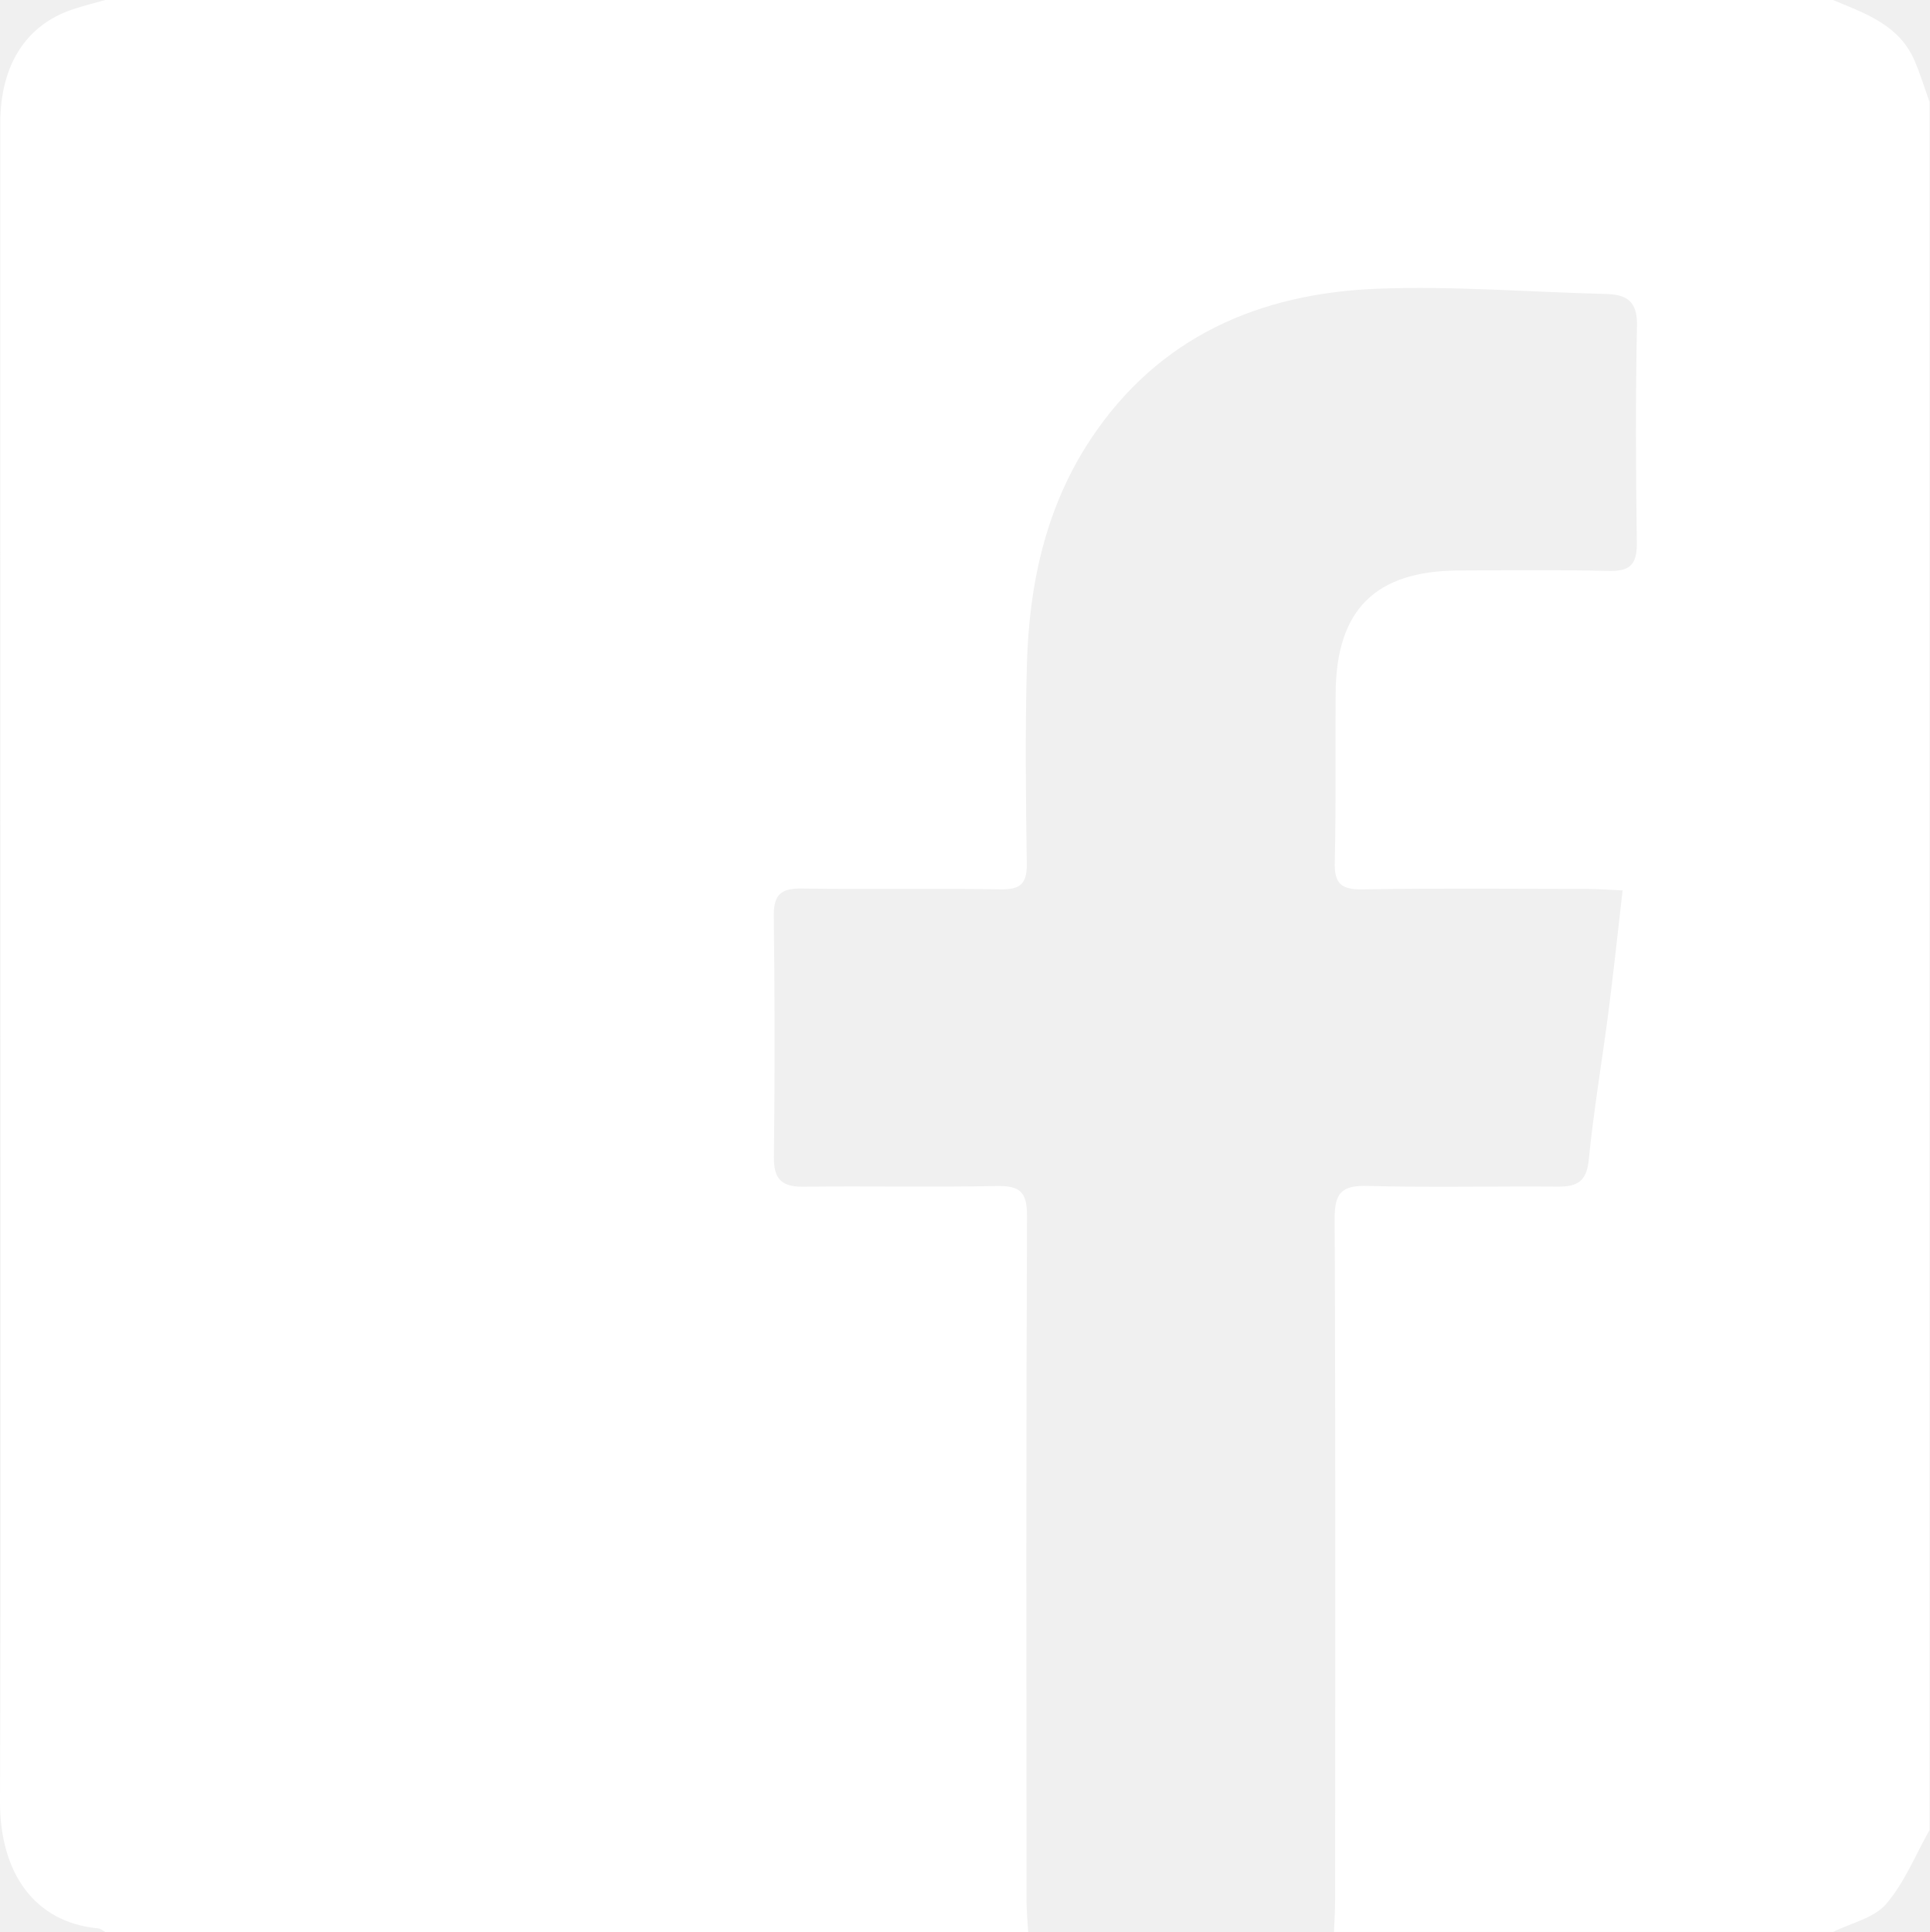
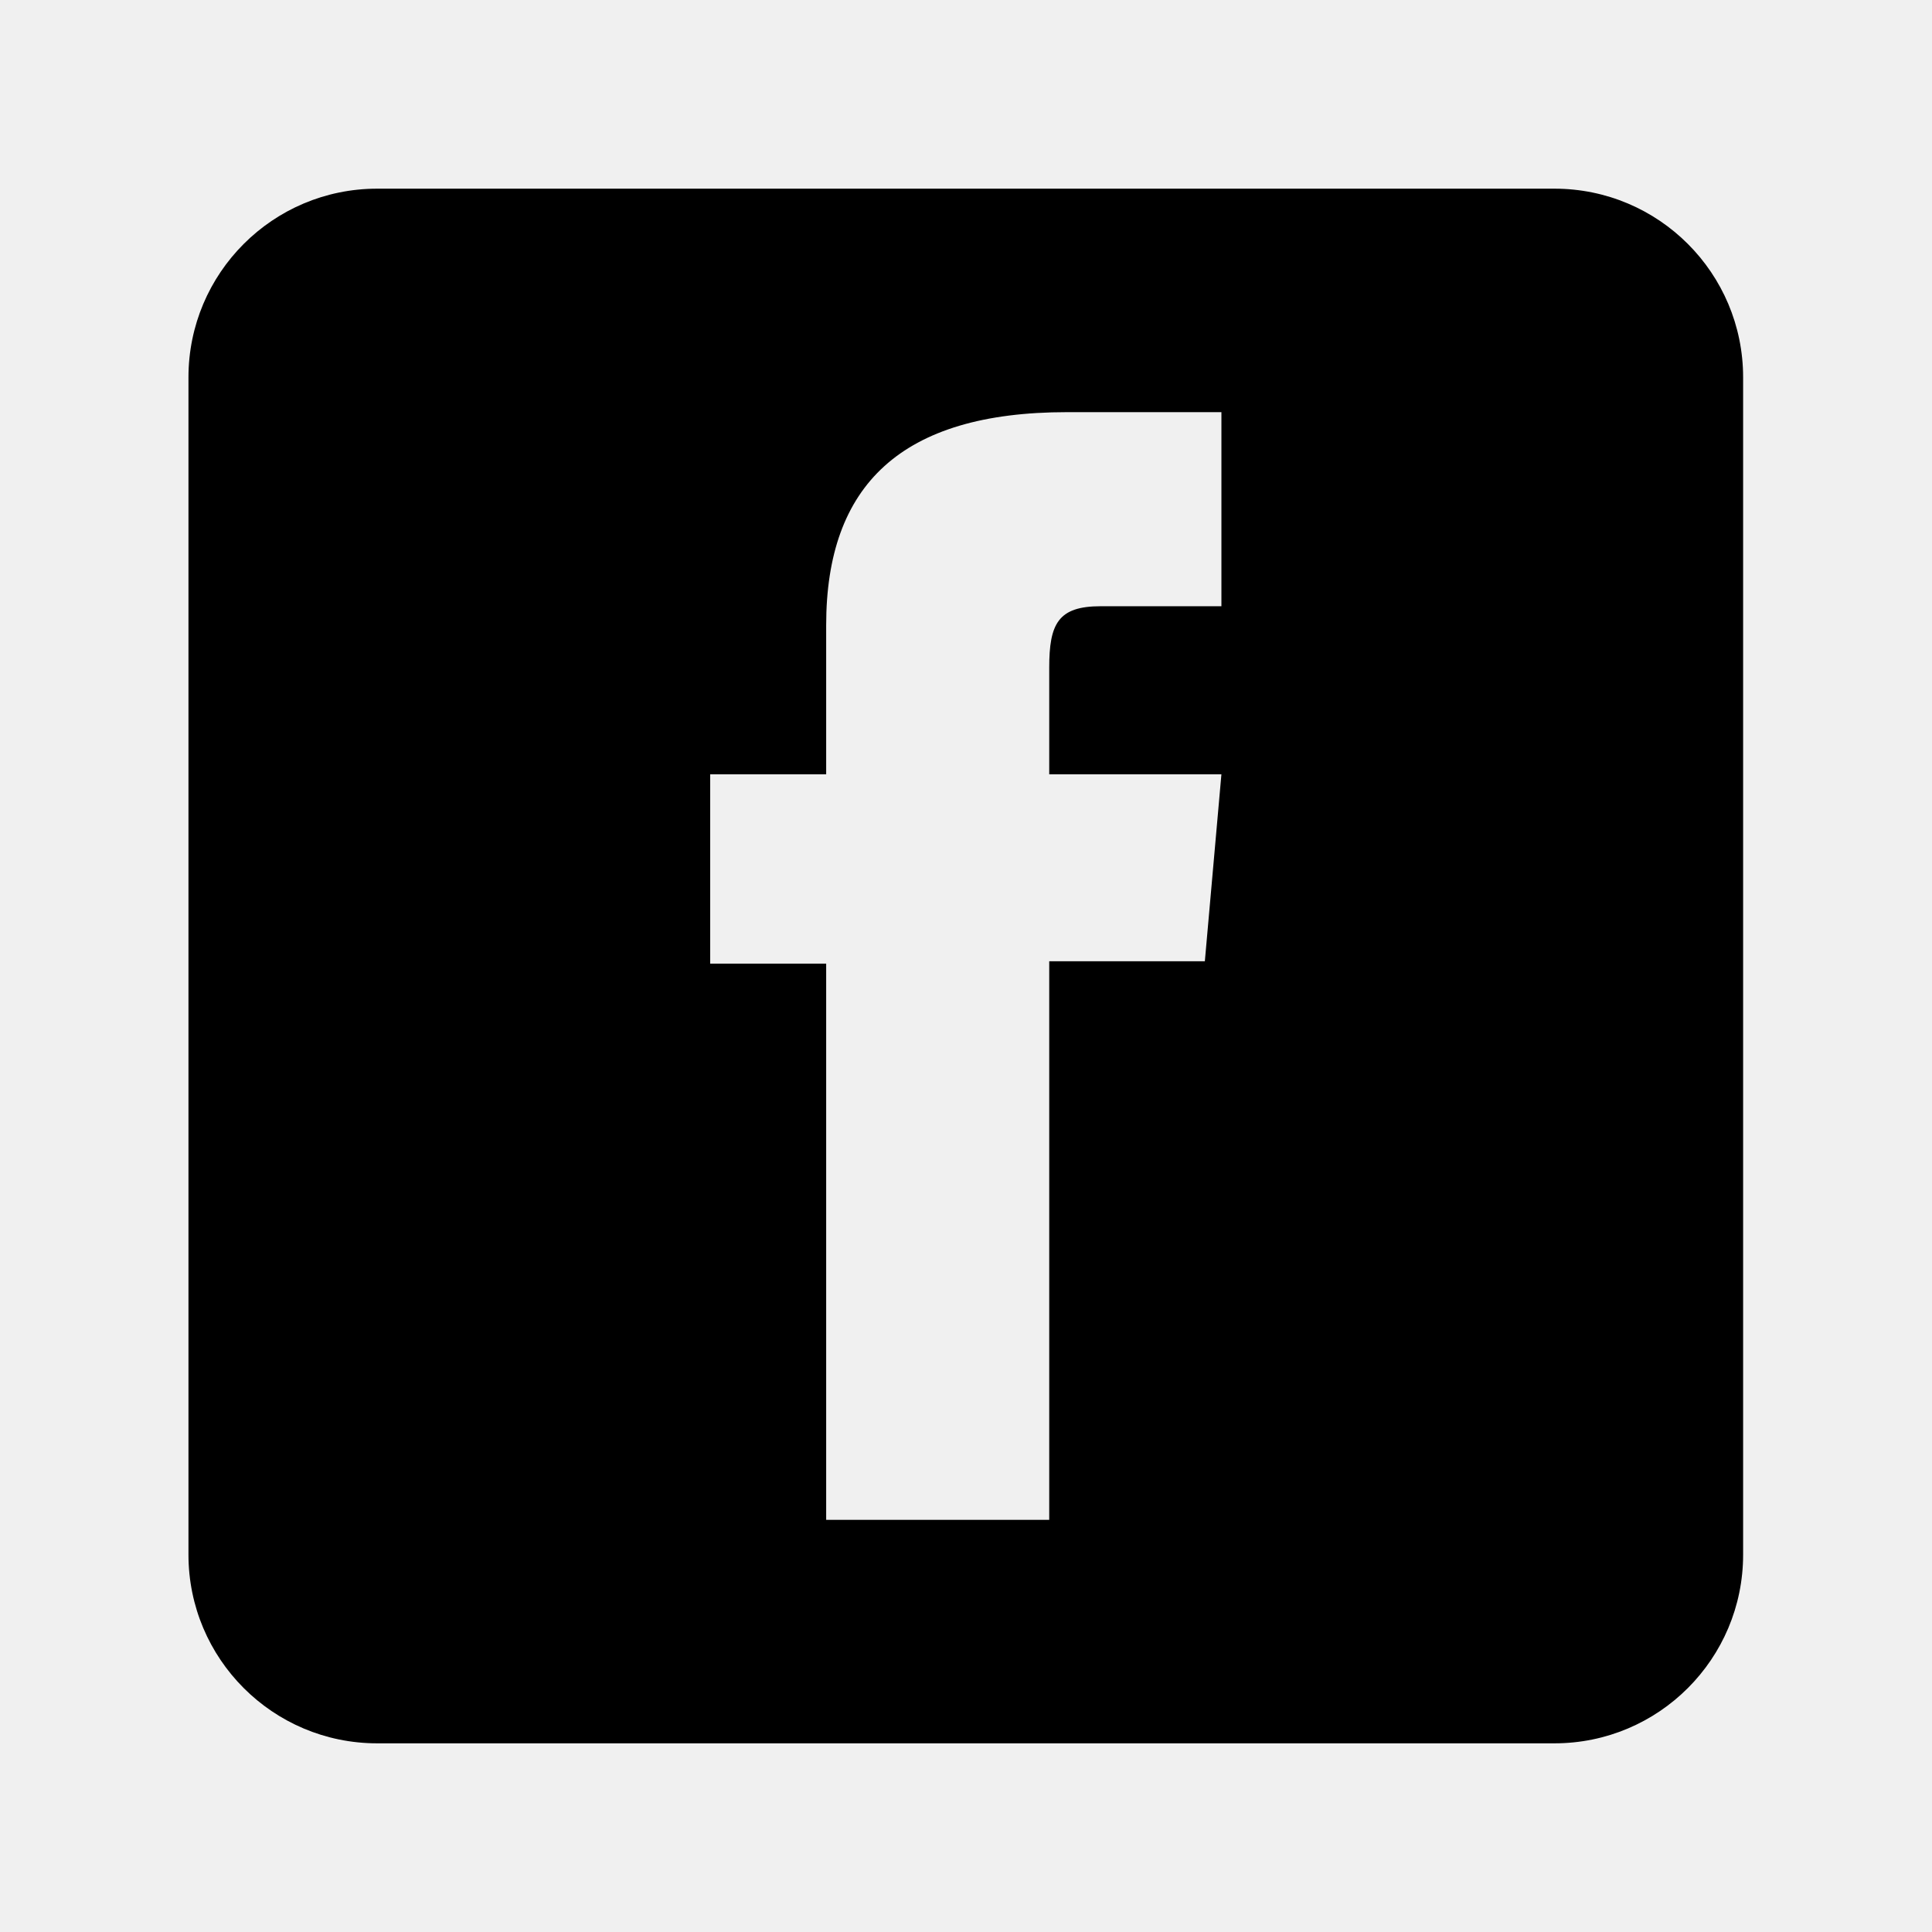
- <svg xmlns="http://www.w3.org/2000/svg" version="1.1" id="Layer_1" x="0px" y="0px" width="126.841" height="126.973" viewBox="0 0 126.841 126.973" enable-background="new 0 0 144 144" xml:space="preserve">
-   <defs id="defs10" />
-   <g id="_x39_wYmTC_1_" transform="translate(-8.579883,-8.513)">
-     <g id="g4">
-       <path d="m 76.168,135.486 c -20.221,0 -40.443,0 -60.664,0 -0.155,-0.082 -0.305,-0.222 -0.467,-0.237 C 10.853,134.856 8.561,131.613 8.58,126.881 8.65,109.264 8.613,91.647 8.611,74.03 8.61,54.886 8.602,35.742 8.6,16.598 c 0,-3.786 1.667,-6.421 4.727,-7.459 0.714,-0.242 1.45,-0.419 2.177,-0.626 37.856,0 75.713,0 113.569,0 2.118,0.881 4.344,1.631 5.359,3.977 0.383,0.885 0.663,1.815 0.989,2.724 0,37.856 0,75.713 0,113.569 -0.928,1.644 -1.648,3.467 -2.857,4.867 -0.8,0.926 -2.303,1.244 -3.491,1.834 -10.934,0 -21.867,0 -32.801,0 0.026,-0.703 0.074,-1.407 0.074,-2.11 0.006,-14.927 0.034,-29.854 -0.031,-44.78 -0.007,-1.717 0.494,-2.185 2.174,-2.14 4.169,0.113 8.344,0.011 12.516,0.044 1.262,0.01 1.875,-0.343 2.014,-1.759 0.321,-3.257 0.877,-6.491 1.296,-9.739 0.335,-2.592 0.608,-5.192 0.929,-7.968 -0.931,-0.041 -1.617,-0.097 -2.302,-0.098 -4.936,-0.007 -9.874,-0.053 -14.809,0.028 -1.394,0.023 -1.845,-0.384 -1.811,-1.783 0.09,-3.7 0.032,-7.404 0.058,-11.106 0.039,-5.498 2.609,-8.047 8.125,-8.067 3.291,-0.012 6.583,-0.047 9.872,0.029 1.403,0.032 1.821,-0.485 1.802,-1.856 -0.067,-4.759 -0.088,-9.521 0.01,-14.279 0.033,-1.614 -0.696,-2.036 -2.075,-2.069 -4.988,-0.122 -9.986,-0.533 -14.961,-0.344 -7.767,0.296 -14.399,3.143 -18.869,9.881 -2.979,4.491 -4.058,9.567 -4.201,14.852 -0.117,4.346 -0.071,8.697 -0.006,13.045 0.02,1.319 -0.408,1.718 -1.721,1.696 -4.347,-0.074 -8.698,0.014 -13.045,-0.054 -1.353,-0.021 -1.882,0.367 -1.864,1.788 0.066,5.288 0.07,10.578 0.008,15.866 -0.017,1.471 0.532,1.961 1.951,1.944 4.231,-0.05 8.463,0.039 12.693,-0.044 1.503,-0.029 2,0.361 1.993,1.961 -0.064,14.985 -0.039,29.971 -0.032,44.956 0,0.705 0.07,1.406 0.108,2.108 z" id="path6" style="fill:#ffffff" />
-     </g>
-   </g>
+ <svg xmlns="http://www.w3.org/2000/svg" version="1.1" x="0px" y="0px" width="512px" height="512px" viewBox="0 0 512 512" enable-background="new 0 0 512 512" xml:space="preserve">
+   <path id="facebook-square-rounded-icon" d="M411.945,50h-312c-27.614,0-50,22.386-50,50v312c0,27.614,22.386,50,50,50h312   c27.614,0,50-22.386,50-50V100C461.945,72.386,439.56,50,411.945,50z M323.688,160.658c0,0-22.893,0-31.988,0   c-11.291,0-13.645,4.625-13.645,16.309c0,9.723,0,28.227,0,28.227h45.633l-4.391,49.551h-41.242v148.03h-59.111V255.372h-30.74   v-50.178h30.74c0,0,0-7.215,0-39.517c0-37.087,19.832-56.452,63.818-56.452c7.205,0,40.926,0,40.926,0V160.658z" />
</svg>
